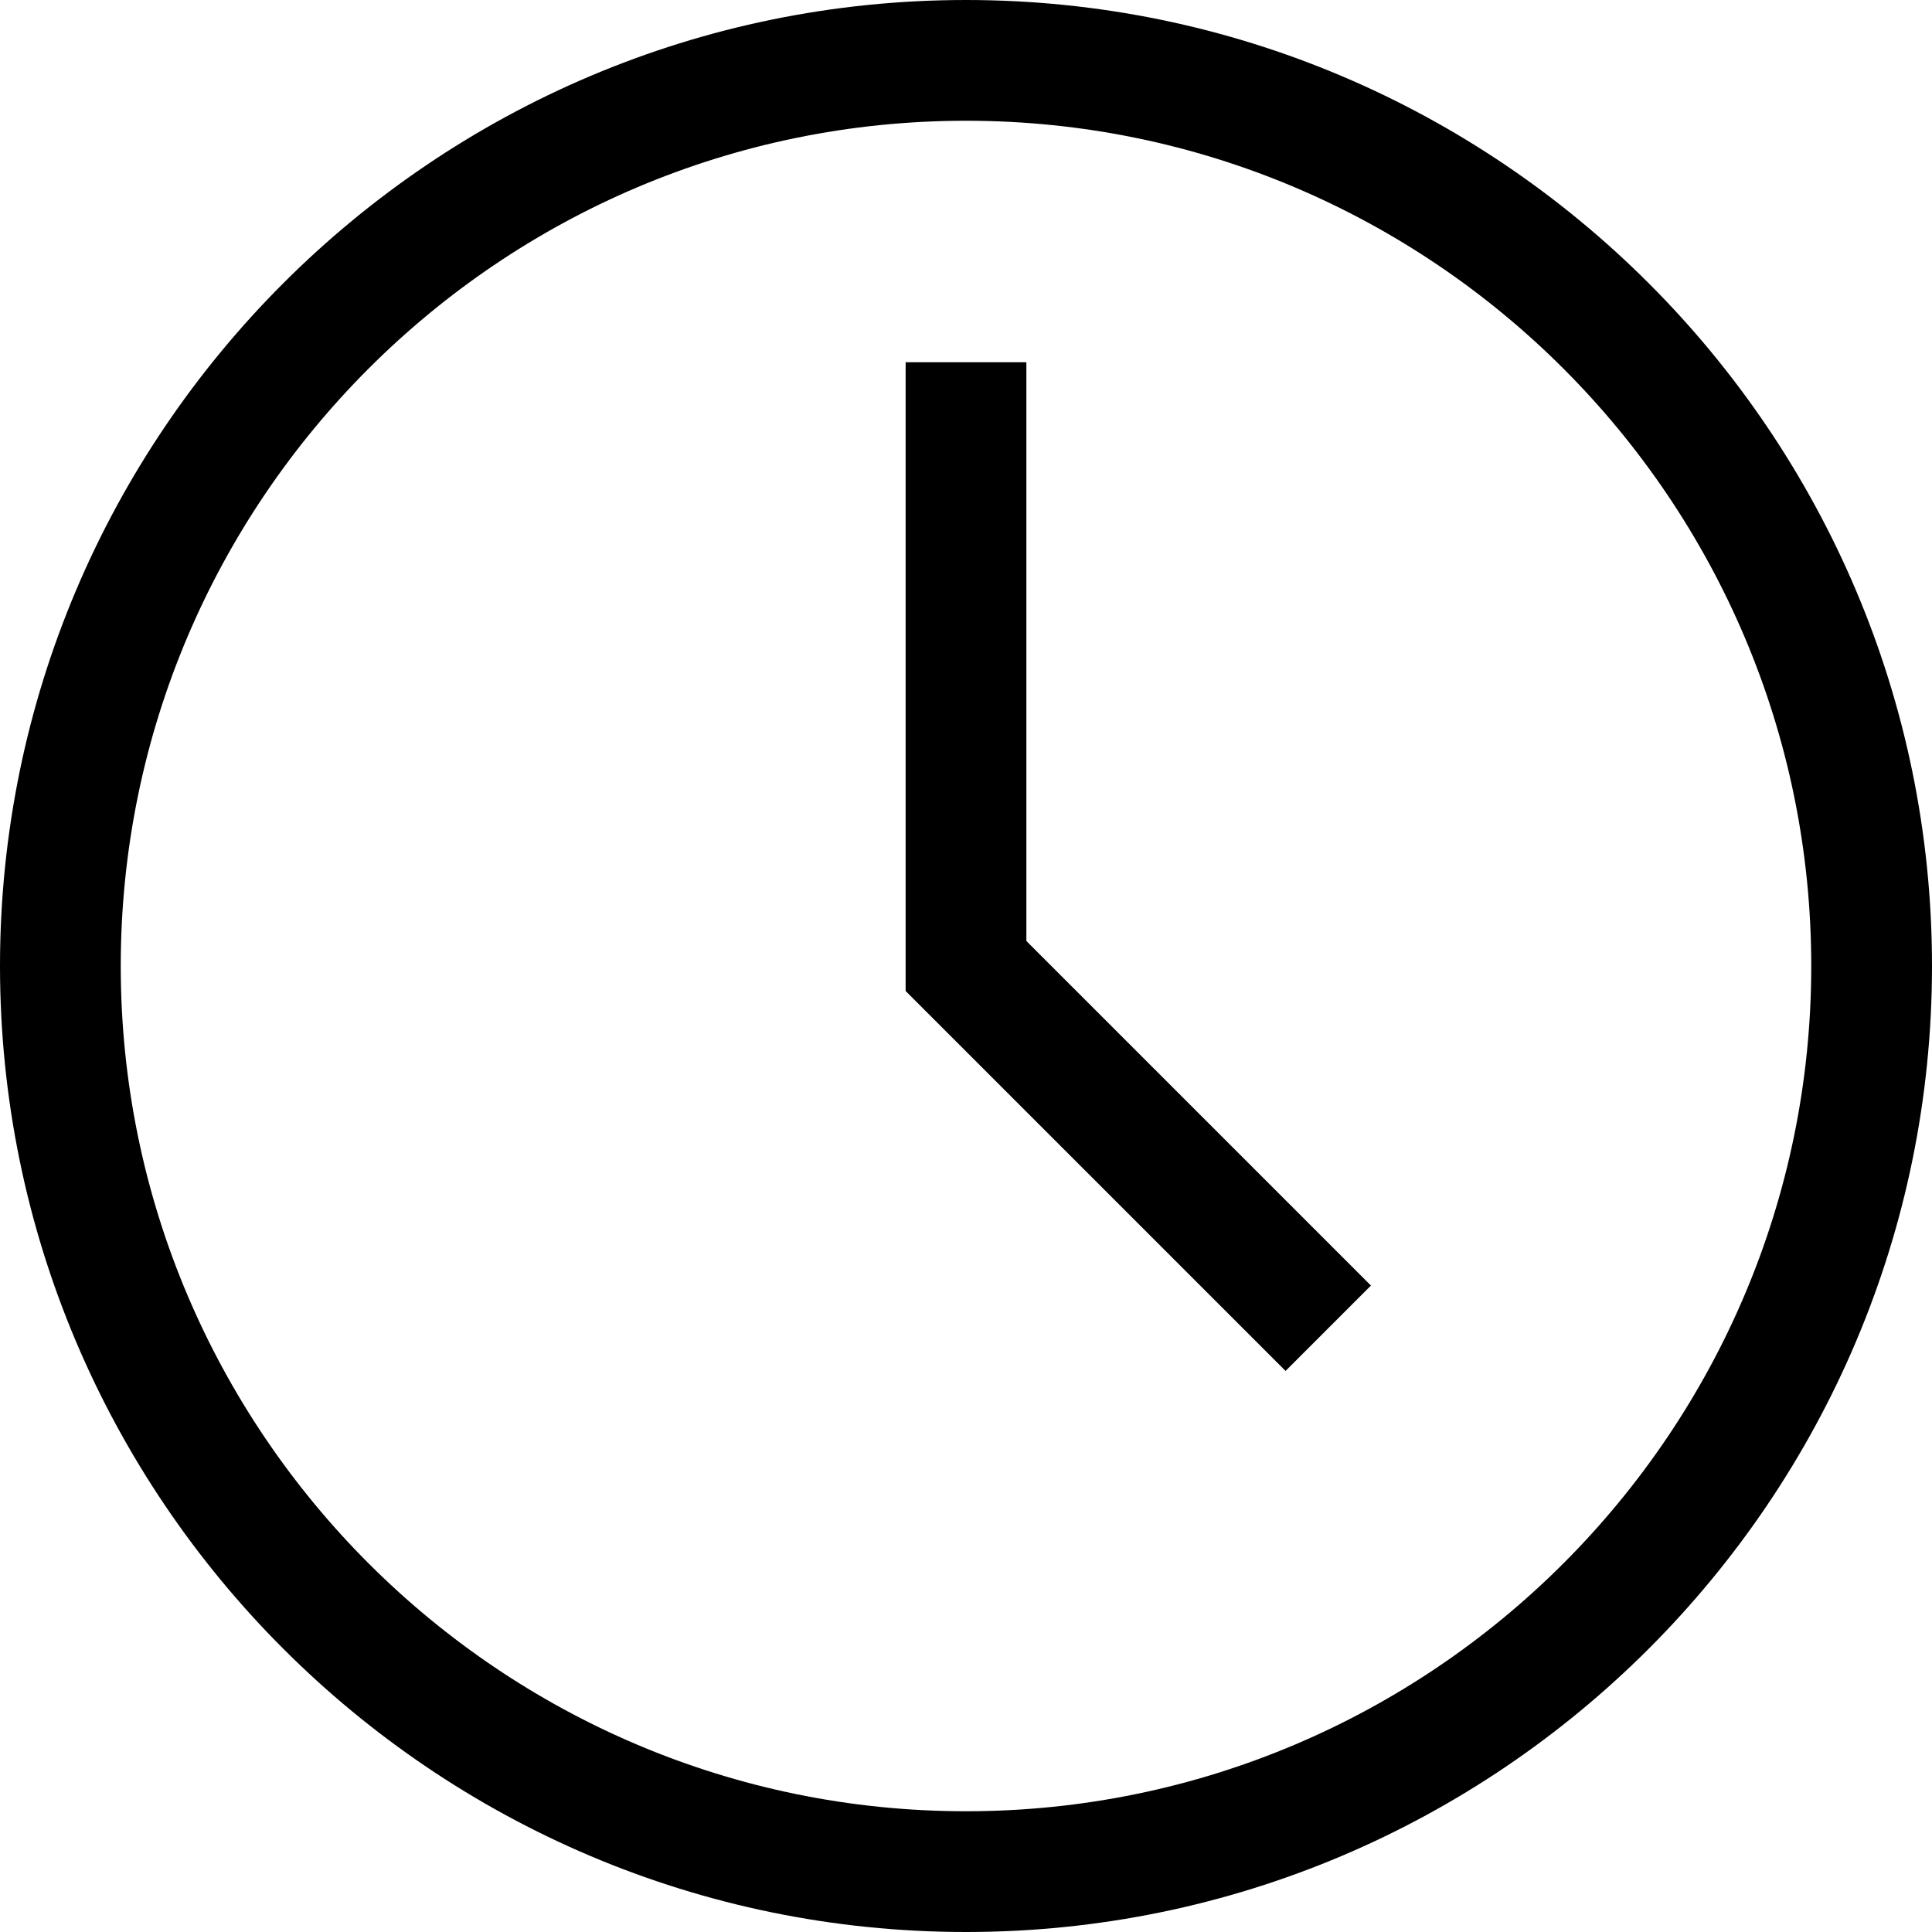
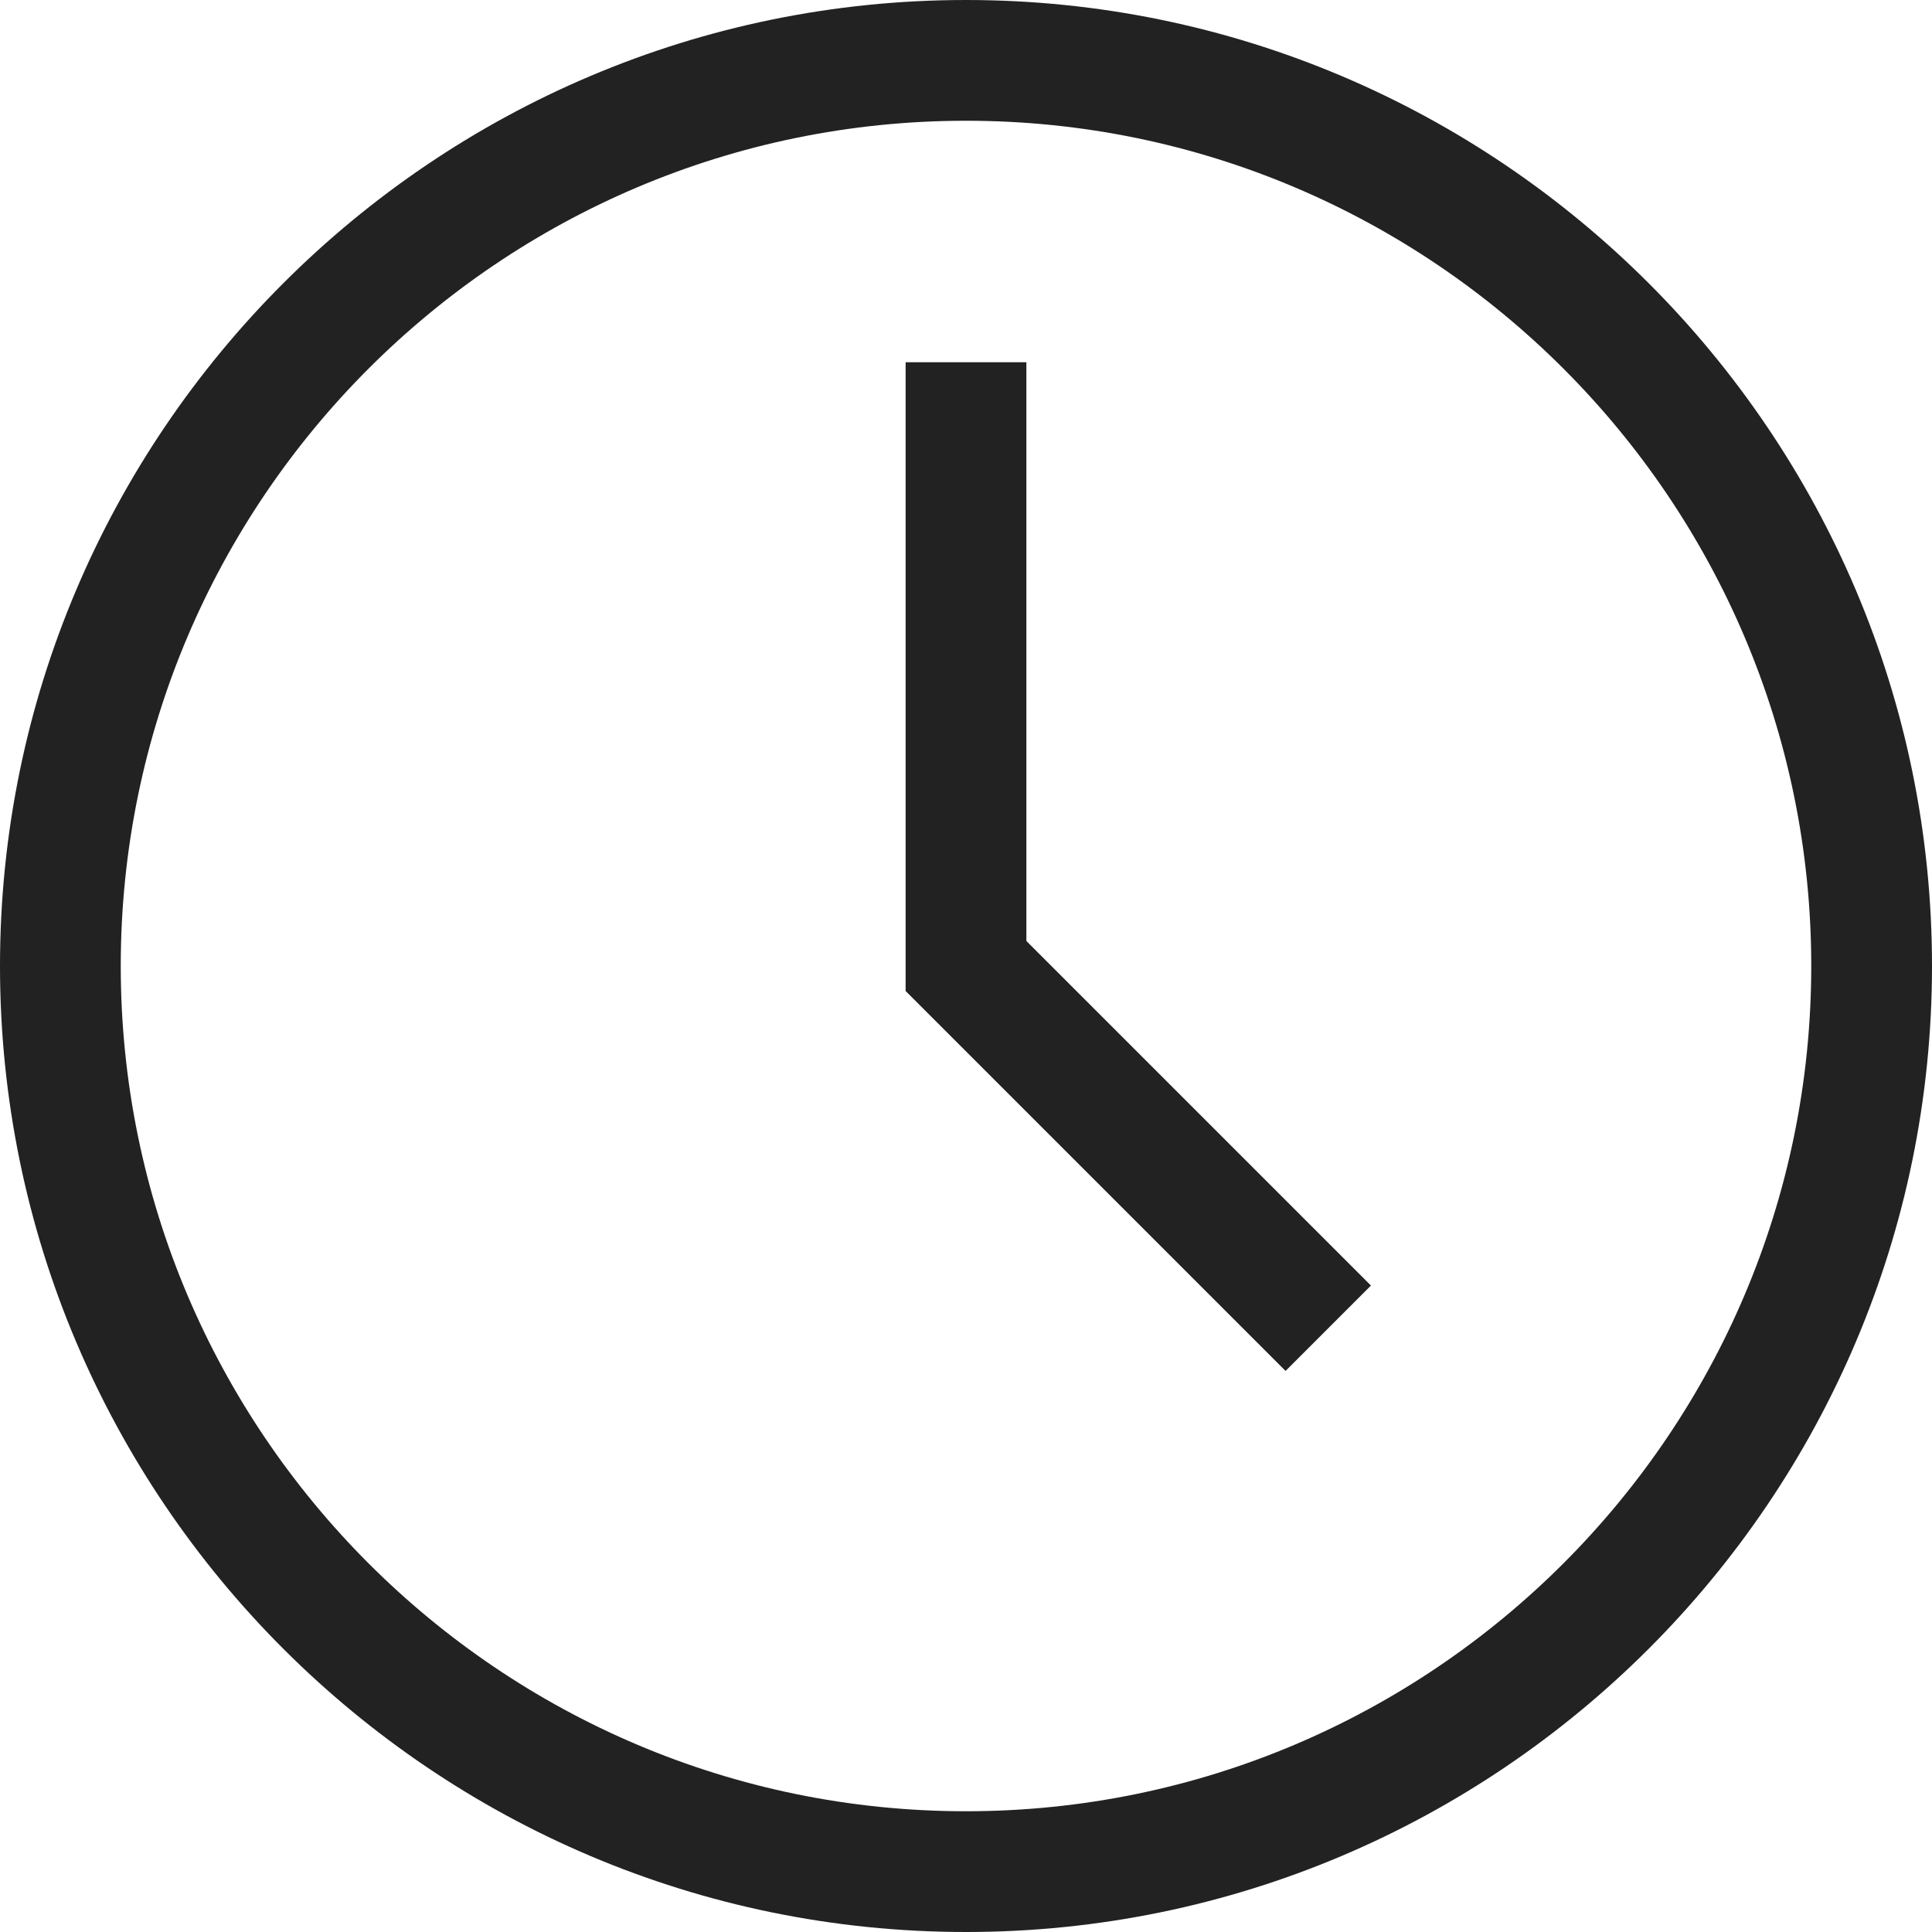
- <svg xmlns="http://www.w3.org/2000/svg" id="Capa_1" enable-background="new 0 0 443.294 443.294" height="512" viewBox="0 0 443.294 443.294" width="512">
+ <svg xmlns="http://www.w3.org/2000/svg" id="Capa_1" fill="#222222" enable-background="new 0 0 443.294 443.294" height="512" viewBox="0 0 443.294 443.294" width="512">
  <path d="m221.647 0c-122.214 0-221.647 99.433-221.647 221.647s99.433 221.647 221.647 221.647 221.647-99.433 221.647-221.647-99.433-221.647-221.647-221.647zm0 415.588c-106.941 0-193.941-87-193.941-193.941s87-193.941 193.941-193.941 193.941 87 193.941 193.941-87 193.941-193.941 193.941z" />
-   <path d="m235.5 83.118h-27.706v144.265l87.176 87.176 19.589-19.589-79.059-79.059z" />
+   <path d="m235.5 83.118h-27.706v144.265l87.176 87.176 19.589-19.589-79.059-79.059z" fill="#222222" />
</svg>
